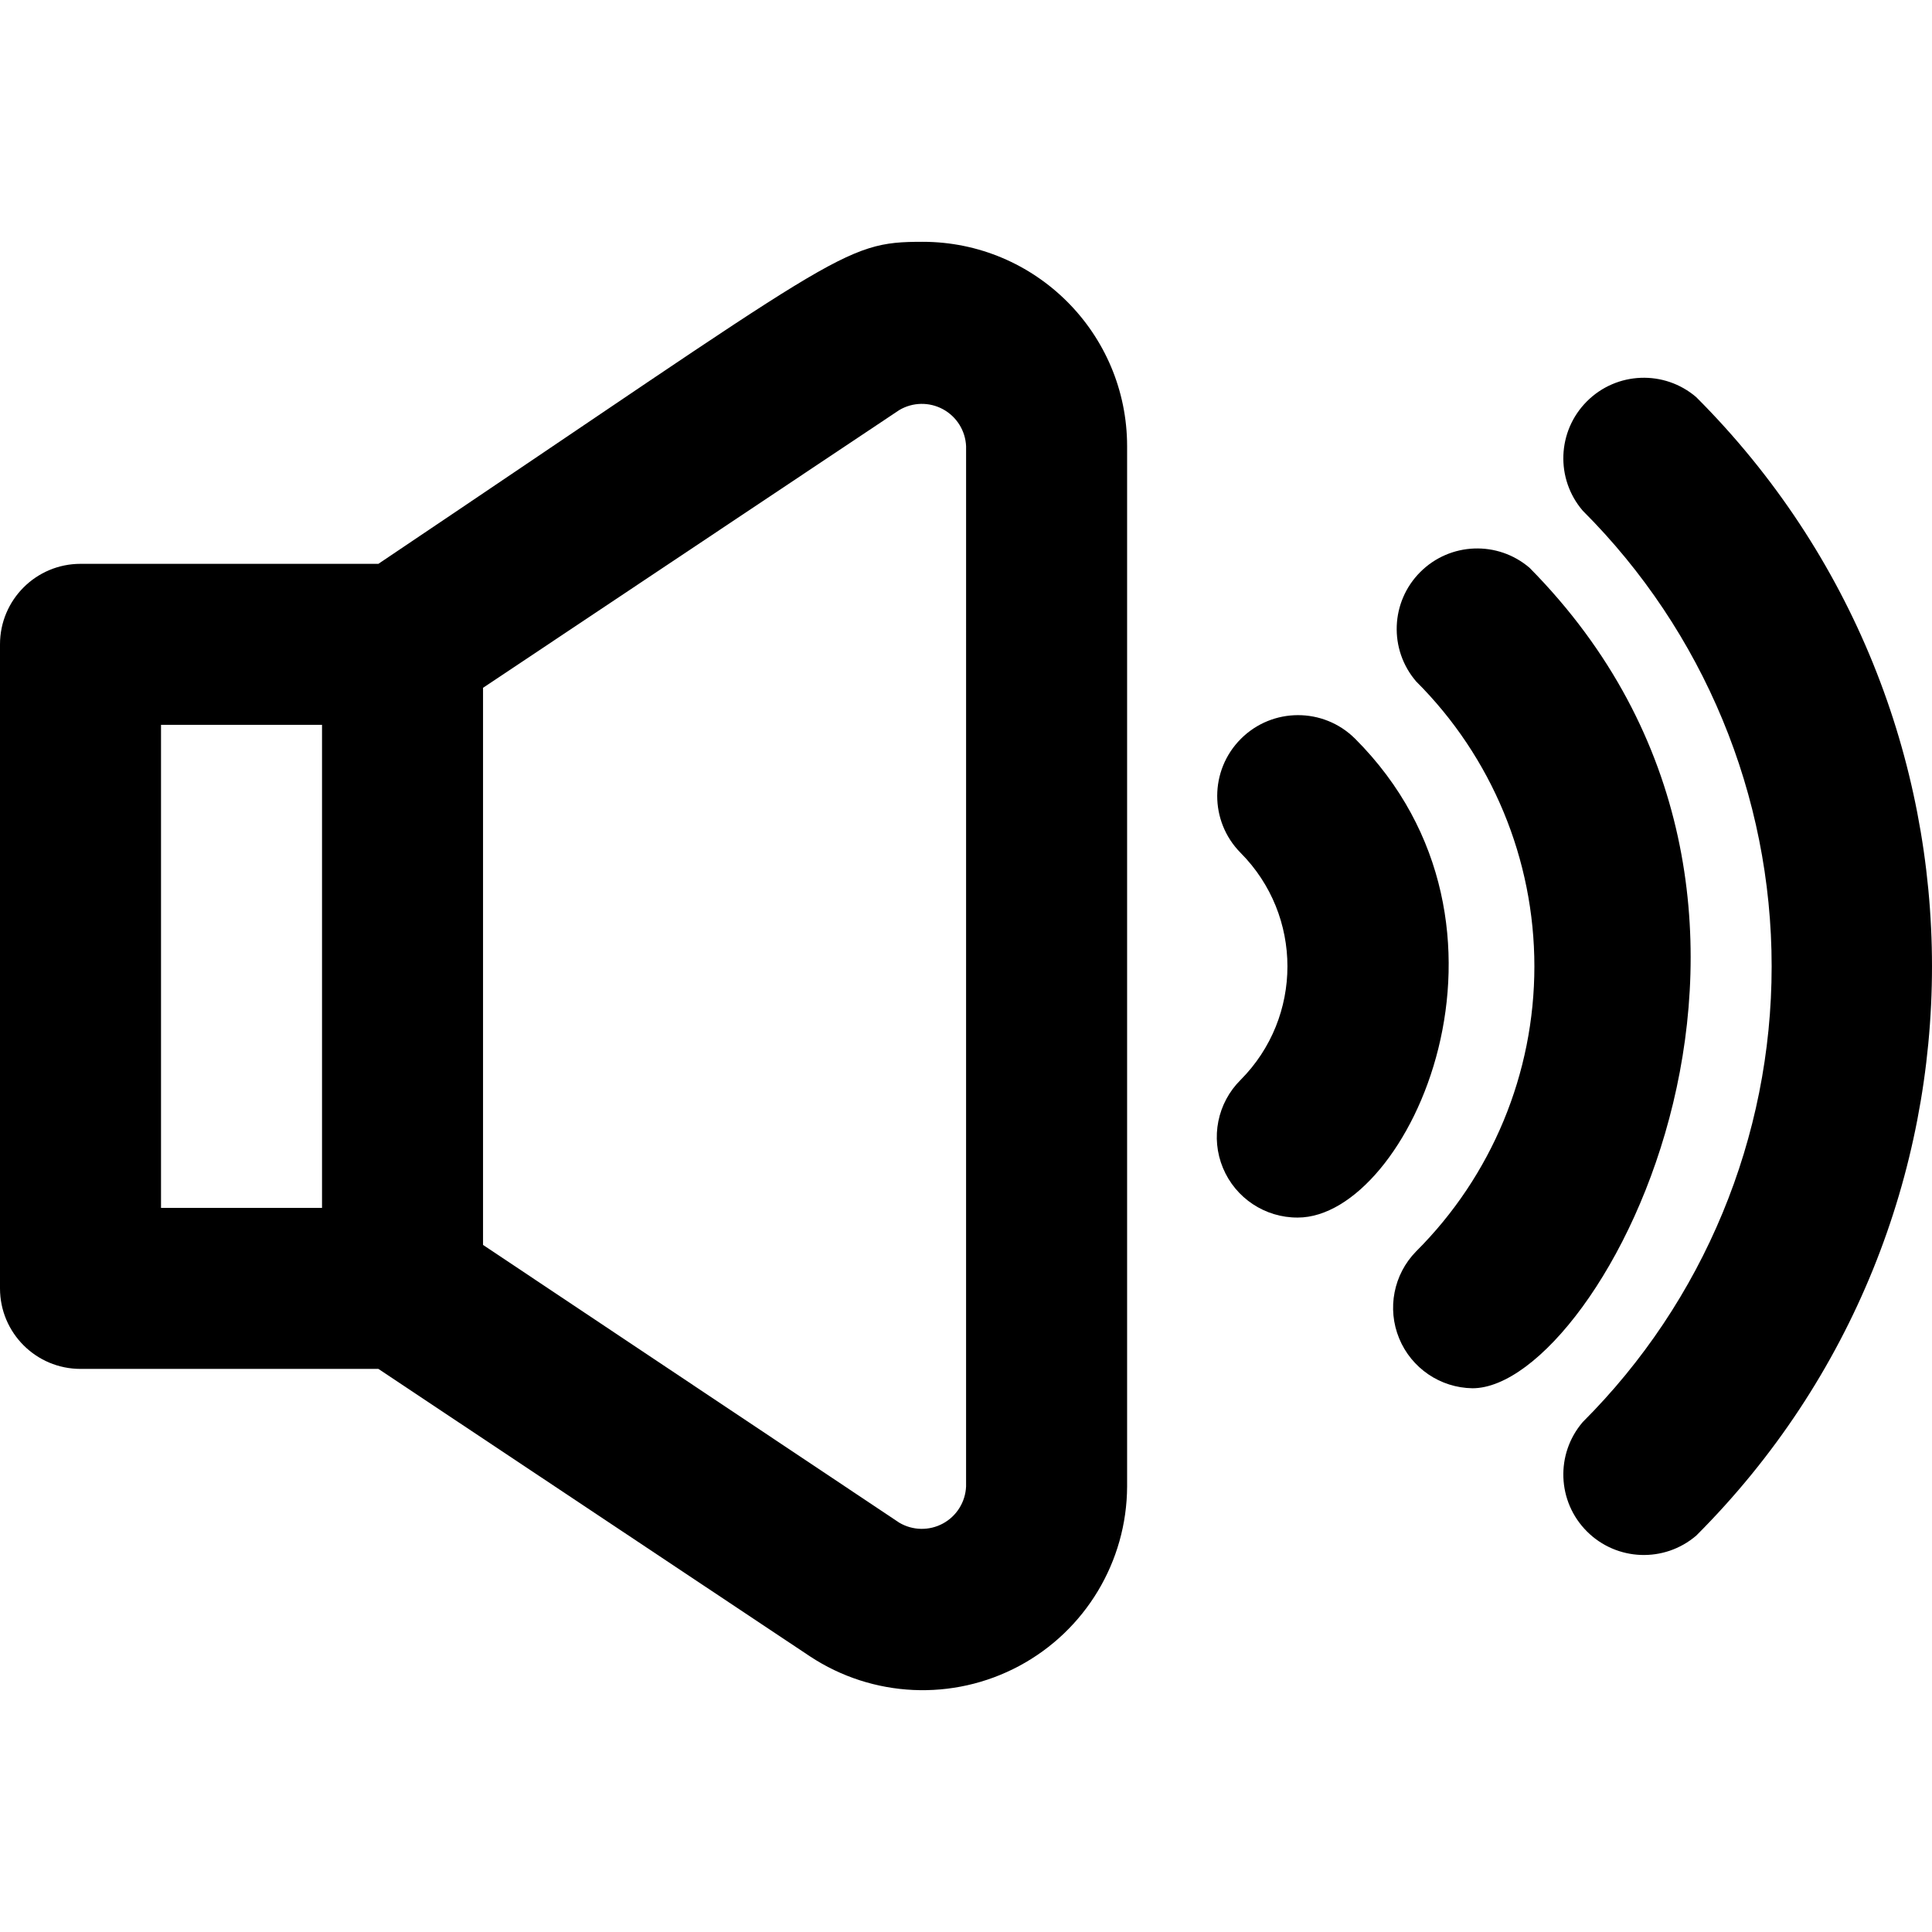
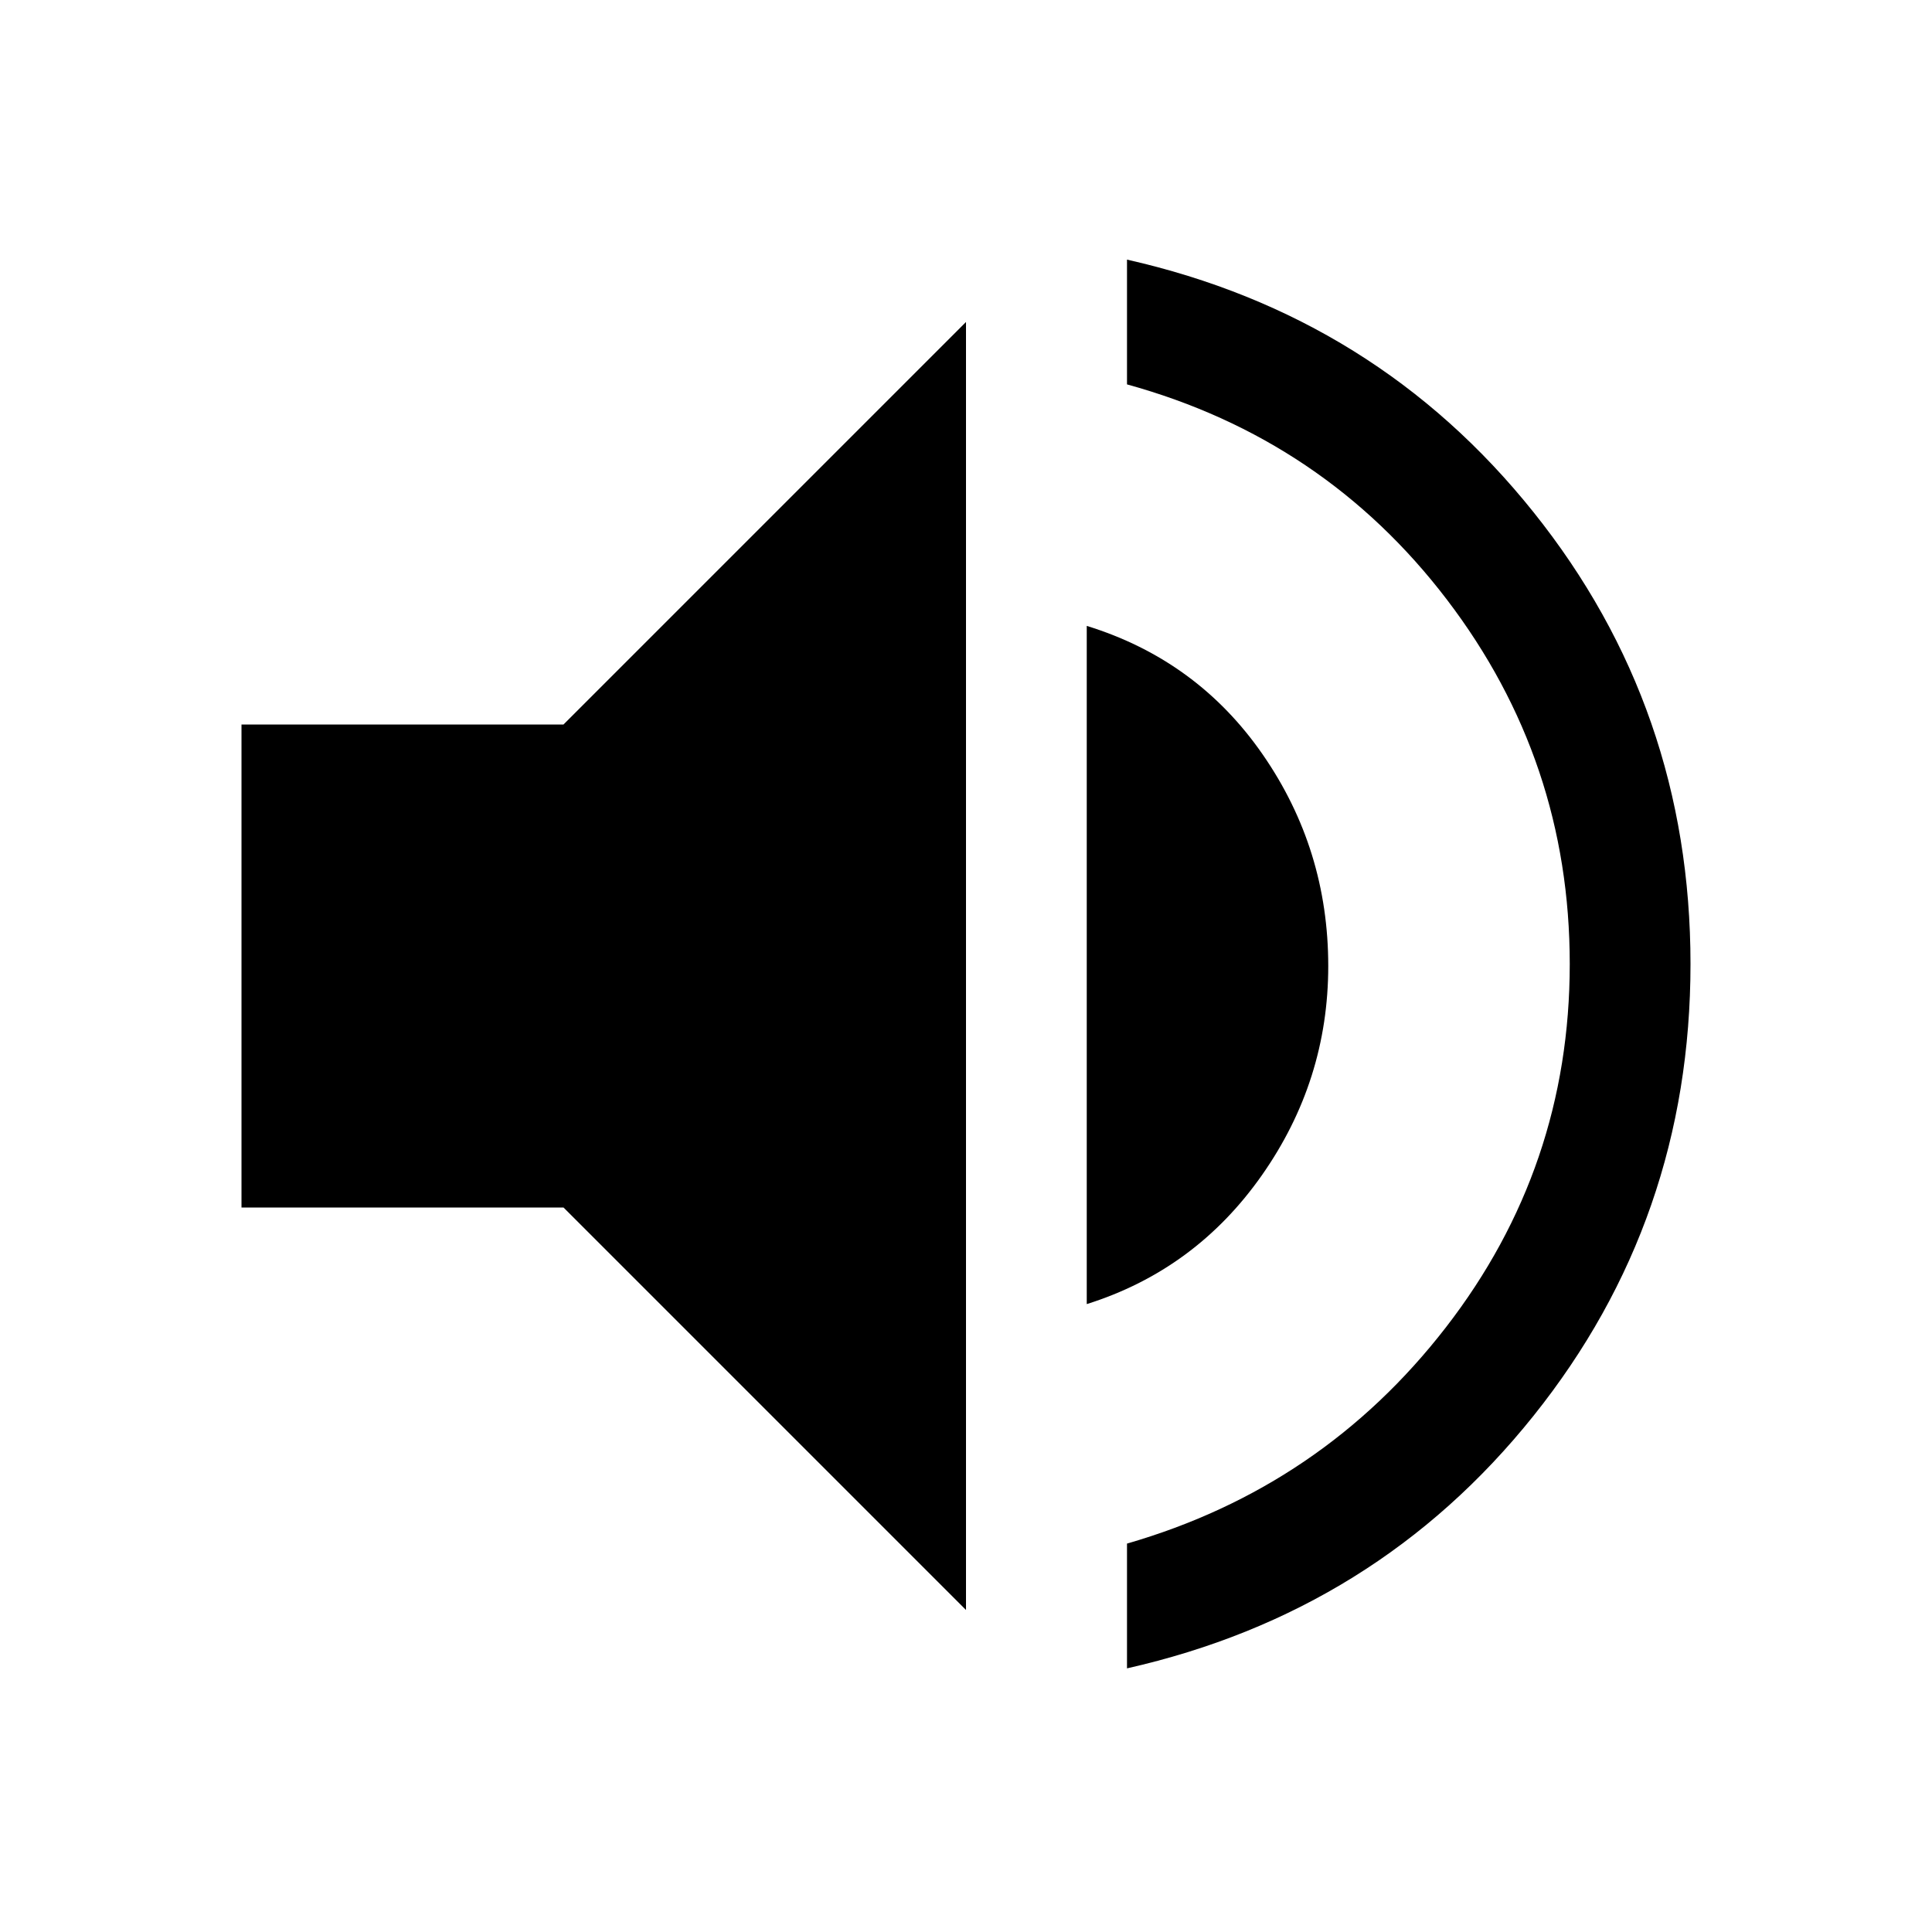
- <svg xmlns="http://www.w3.org/2000/svg" viewBox="0 0 100 100" version="1.1" id="svg62" width="100" height="100">
-   <defs id="defs66" />
-   <path d="m 47.754,12.516 c -4.167,0 -4.167,0.542 -28.169,16.668 H 4.167 A 4.167,4.167 0 0 0 0,33.351 v 33.336 a 4.167,4.167 0 0 0 4.167,4.167 H 19.585 l 22.335,14.876 A 10.584,10.584 0 0 0 58.339,76.938 V 23.1 A 10.584,10.584 0 0 0 47.754,12.516 Z M 8.334,37.518 H 16.668 V 62.521 H 8.334 Z M 50.004,76.938 a 2.292,2.292 0 0 1 -3.459,1.875 L 25.002,64.437 V 35.601 L 46.546,21.225 a 2.292,2.292 0 0 1 3.459,1.875 z" id="path53" style="stroke-width:4.167" />
-   <path d="m 70.131,38.227 a 4.184,4.184 0 0 0 -5.917,5.917 8.334,8.334 0 0 1 0,11.751 4.167,4.167 0 0 0 2.959,7.126 c 5.751,0 12.668,-15.085 2.959,-24.794 z" id="path55" style="stroke-width:4.167" />
-   <path d="m 79.174,29.393 a 4.167,4.167 0 0 0 -5.876,5.876 20.835,20.835 0 0 1 0,29.503 4.167,4.167 0 0 0 2.917,7.084 c 6.709,0 20.002,-25.211 2.959,-42.462 z" id="path57" style="stroke-width:4.167" />
-   <path d="m 87.799,20.558 a 4.167,4.167 0 0 0 -5.876,5.876 33.336,33.336 0 0 1 0,47.171 4.167,4.167 0 0 0 5.876,5.876 41.67,41.67 0 0 0 0,-58.922 z" id="path59" style="stroke-width:4.167" />
+ <svg xmlns="http://www.w3.org/2000/svg" height="100" viewBox="0 -960 960 960" width="100" version="1.1" id="svg1">
+   <defs id="defs1" />
+   <path d="M 326,-480 Z" id="path5" />
+   <path d="M 420,-648 307,-540 H 180 v 120 h 127 l 113,109 z" id="path4" />
+   <path d="m 540,-312 v -337 q 55,17 87.5,64 32.5,47 32.5,105 0,57 -33,104 -33,47 -87,64 z" id="path3" />
+   <path d="m 120,-360 v -240 h 160 l 200,-200 v 640 L 280,-360 Z" id="path2" />
+   <path d="m 560,-131 v -62 Q 657,-221 718.5,-300.5 780,-380 780,-481 q 0,-101 -61,-181 -61,-80 -159,-107 v -62 q 124,28 202,125.5 78,97.5 78,224.5 0,127 -78,224.5 -78,97.5 -202,125.5 z" id="path1" />
</svg>
